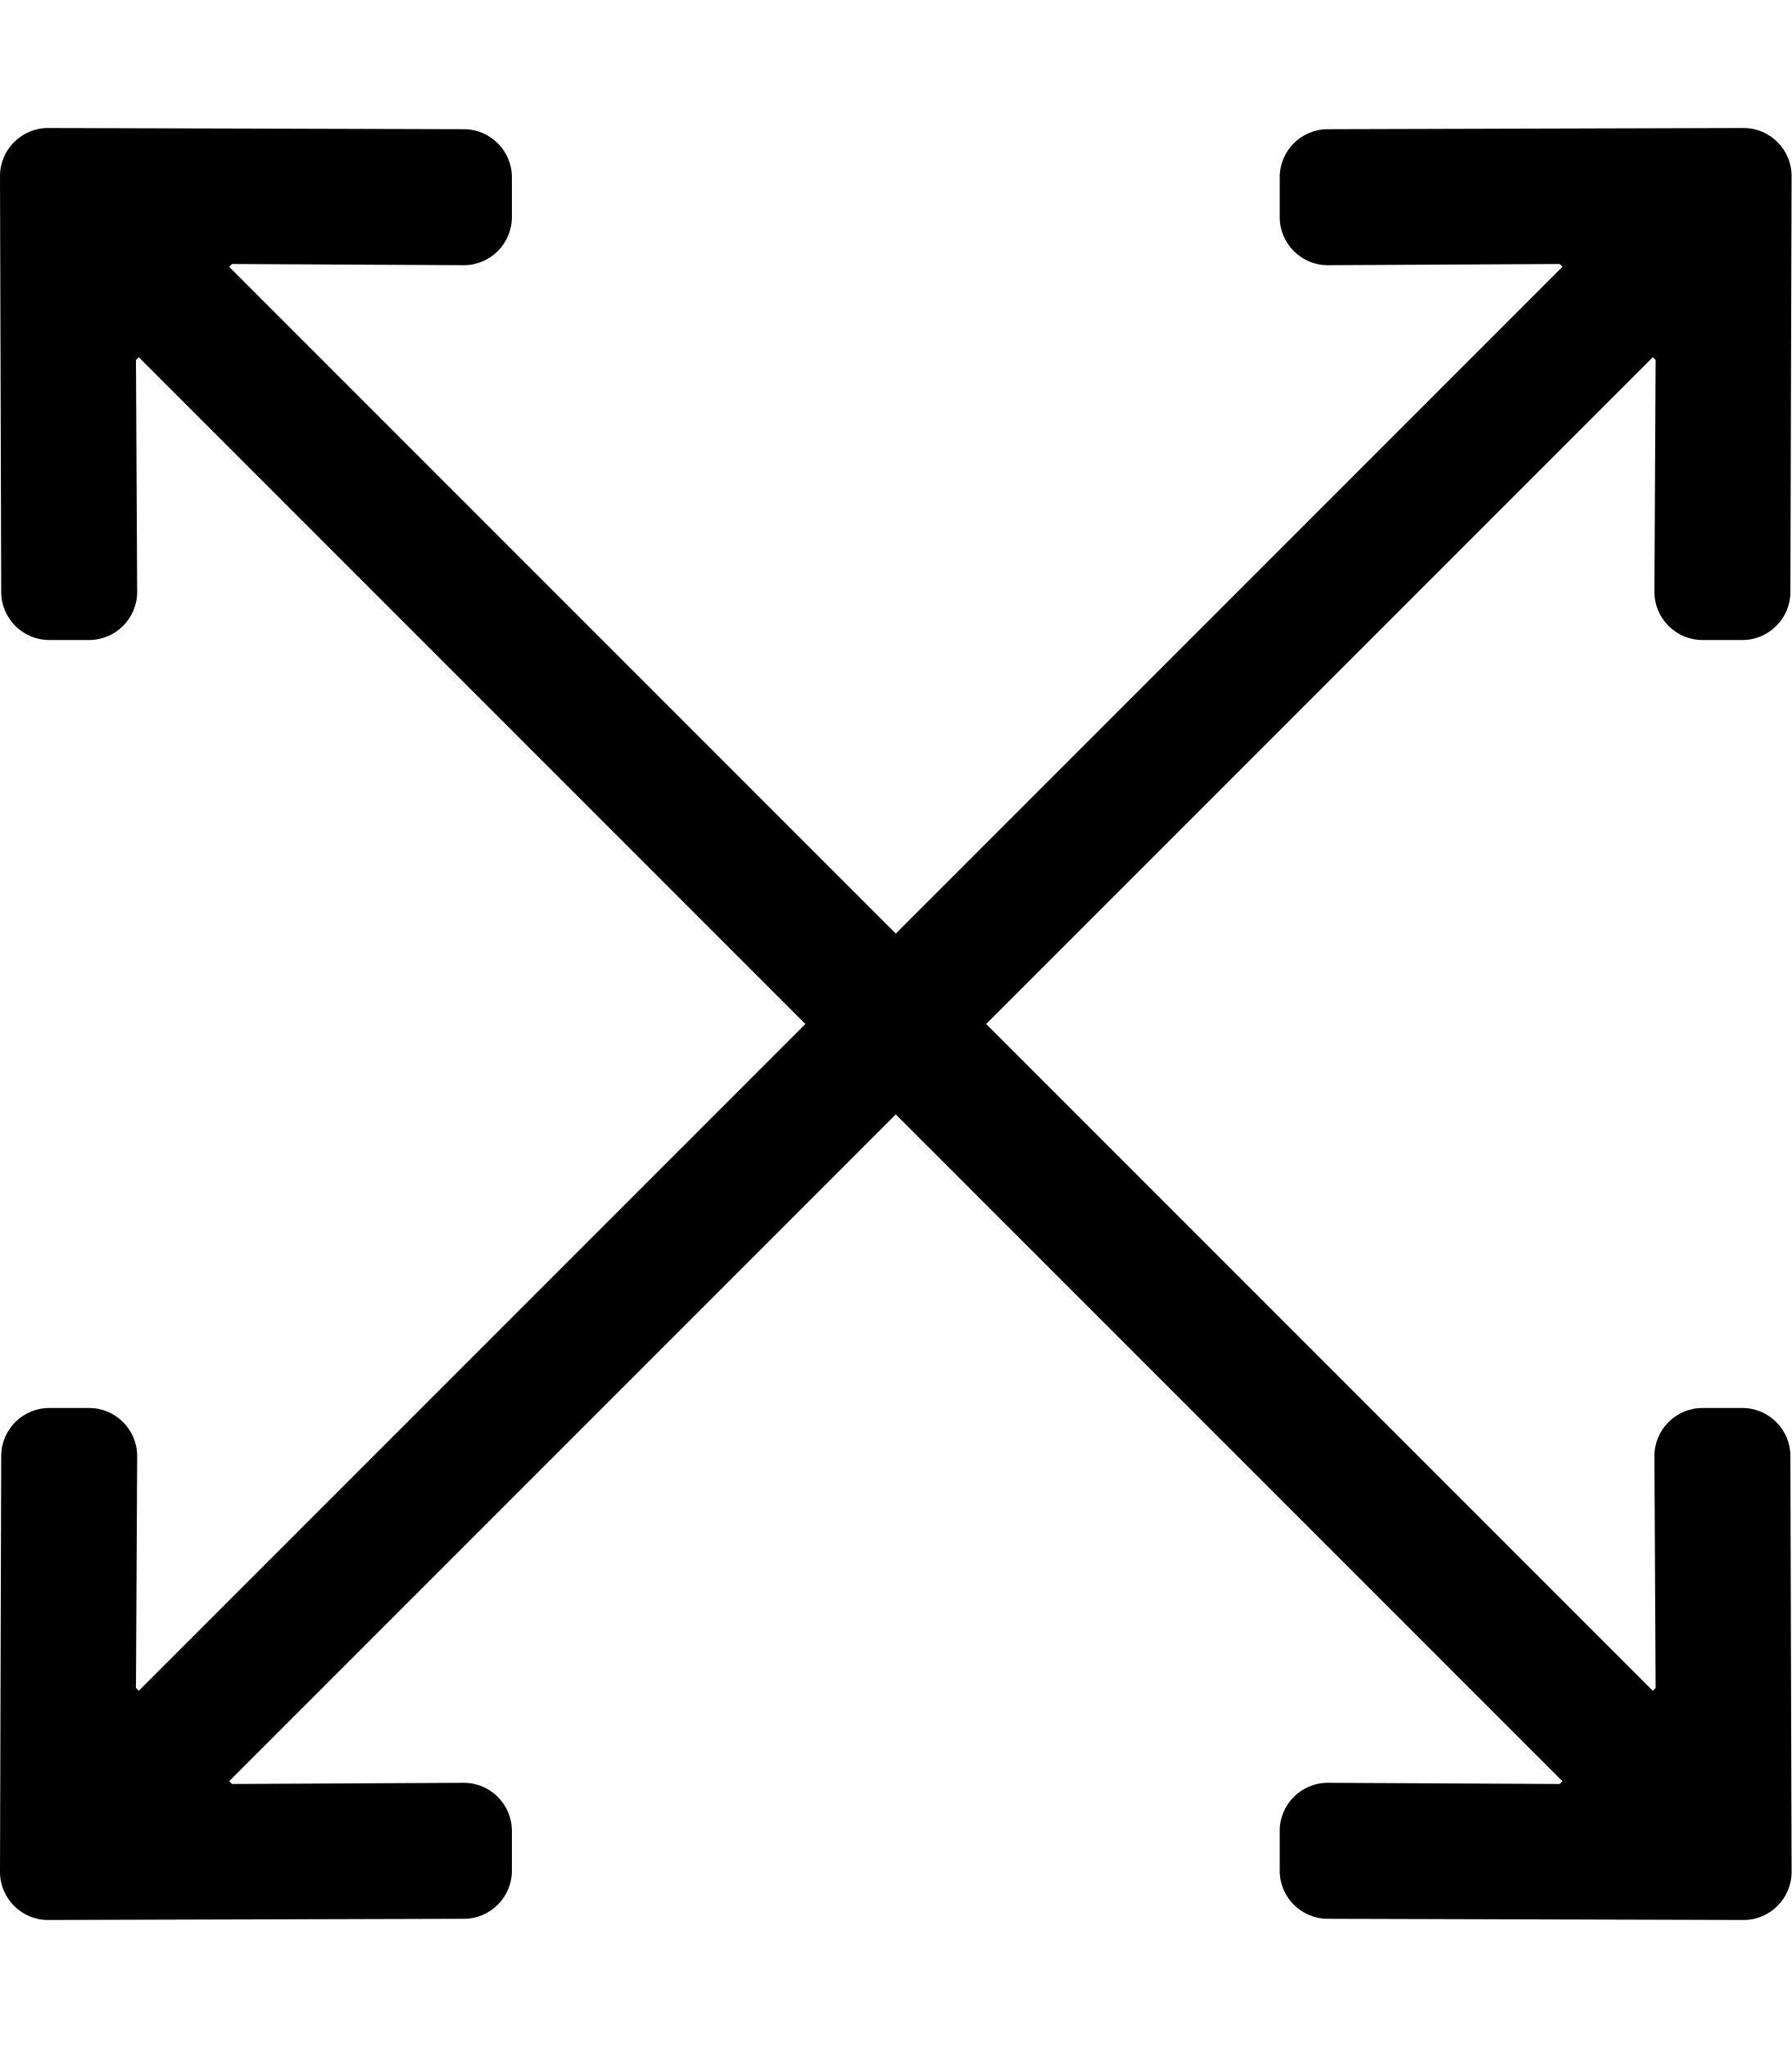
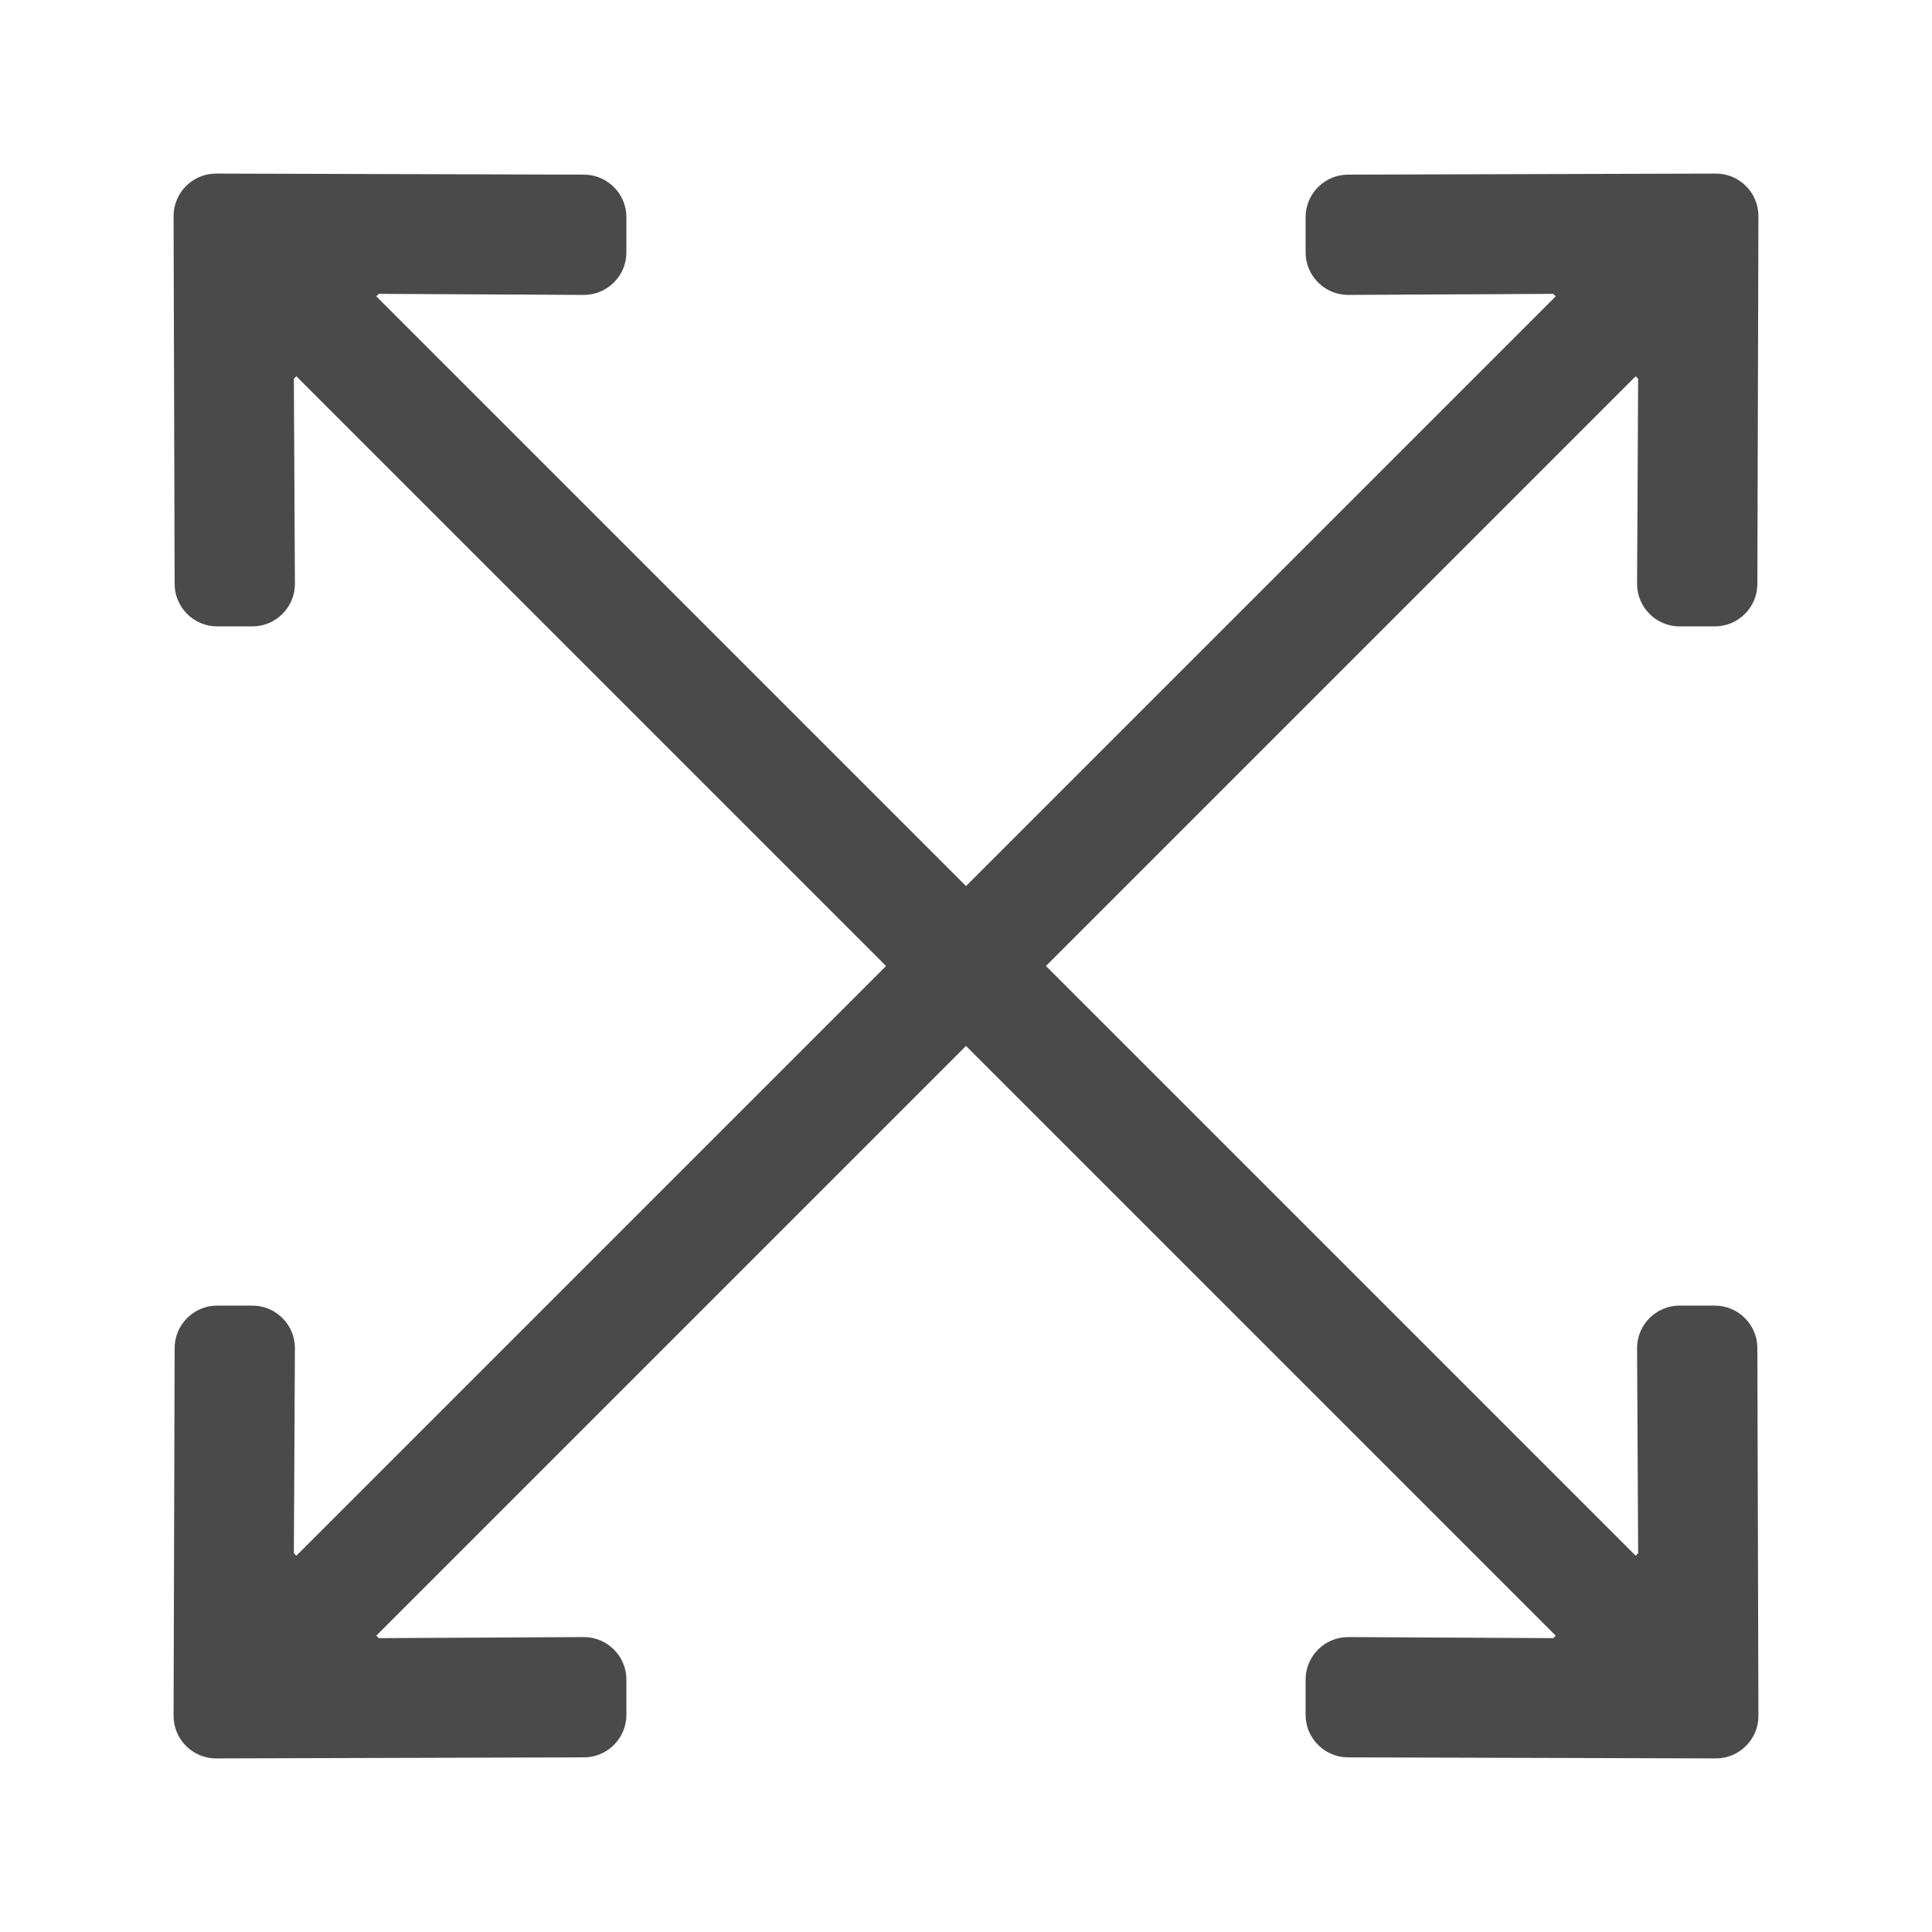
- <svg xmlns="http://www.w3.org/2000/svg" aria-hidden="true" focusable="false" data-prefix="fal" data-icon="expand-arrows" role="img" viewBox="0 0 448 512" class="svg-inline--fa fa-expand-arrows fa-w-14 fa-7x">
-   <path fill="currentColor" d="M447.7 364l.3 104c0 6.6-5.4 12-12 12l-104-.3c-6.6 0-12-5.4-12-12v-10c0-6.6 5.4-12 12-12l58 .3.7-.7L224 278.6 57.3 445.3l.7.7 58-.3c6.6 0 12 5.4 12 12v10c0 6.6-5.4 12-12 12L12 480c-6.6 0-12-5.4-12-12l.3-104c0-6.6 5.4-12 12-12h10c6.6 0 12 5.4 12 12l-.3 58 .7.7L201.4 256 34.7 89.3l-.7.7.3 58c0 6.6-5.4 12-12 12h-10c-6.6 0-12-5.4-12-12L0 44c0-6.6 5.4-12 12-12l104 .3c6.6 0 12 5.4 12 12v10c0 6.6-5.4 12-12 12L58 66l-.7.7L224 233.4 390.7 66.7l-.7-.7-58 .3c-6.6 0-12-5.4-12-12v-10c0-6.6 5.4-12 12-12l104-.3c6.6 0 12 5.4 12 12l-.3 104c0 6.6-5.4 12-12 12h-10c-6.6 0-12-5.4-12-12l.3-58-.7-.7L246.6 256l166.7 166.7.7-.7-.3-58c0-6.6 5.4-12 12-12h10c6.6 0 12 5.4 12 12z" class="" />
+ <svg xmlns="http://www.w3.org/2000/svg" aria-hidden="true" focusable="false" data-prefix="fal" data-icon="expand-arrows" role="img" viewBox="0 0 512 512" class="svg-inline--fa fa-expand-arrows fa-w-14 fa-7x" version="1.1" id="svg4" width="512" height="512">
+   <defs id="defs8" />
+   <path fill="#4a4a4a" d="M 465.719,357.25 466,454.75 c 0,6.188 -5.062,11.25 -11.25,11.25 l -97.5,-0.281 c -6.188,0 -11.25,-5.062 -11.25,-11.25 v -9.375 c 0,-6.188 5.062,-11.25 11.25,-11.25 l 54.375,0.281 0.656,-0.656 L 256,277.188 99.719,433.469 100.375,434.125 154.75,433.844 c 6.188,0 11.25,5.062 11.25,11.25 v 9.375 c 0,6.188 -5.062,11.25 -11.25,11.25 L 57.25,466 C 51.062,466 46,460.938 46,454.75 l 0.281,-97.5 c 0,-6.188 5.062,-11.25 11.25,-11.25 h 9.375 c 6.188,0 11.25,5.062 11.25,11.25 L 77.875,411.625 78.531,412.281 234.812,256 78.531,99.719 77.875,100.375 78.156,154.75 c 0,6.188 -5.062,11.25 -11.25,11.25 h -9.375 c -6.188,0 -11.25,-5.062 -11.25,-11.25 L 46,57.25 C 46,51.062 51.062,46 57.25,46 l 97.5,0.281 c 6.188,0 11.25,5.062 11.25,11.25 v 9.375 c 0,6.188 -5.062,11.25 -11.25,11.25 L 100.375,77.875 99.719,78.531 256,234.812 412.281,78.531 411.625,77.875 357.25,78.156 c -6.188,0 -11.25,-5.062 -11.25,-11.25 v -9.375 c 0,-6.188 5.062,-11.25 11.25,-11.25 L 454.75,46 c 6.188,0 11.25,5.062 11.25,11.25 l -0.281,97.5 c 0,6.188 -5.062,11.25 -11.25,11.25 h -9.375 c -6.188,0 -11.25,-5.062 -11.25,-11.25 L 434.125,100.375 433.469,99.719 277.188,256 433.469,412.281 434.125,411.625 433.844,357.25 c 0,-6.188 5.062,-11.25 11.25,-11.25 h 9.375 c 6.188,0 11.25,5.062 11.25,11.25 z" class="" id="path2" style="stroke-width:0.938" />
</svg>
